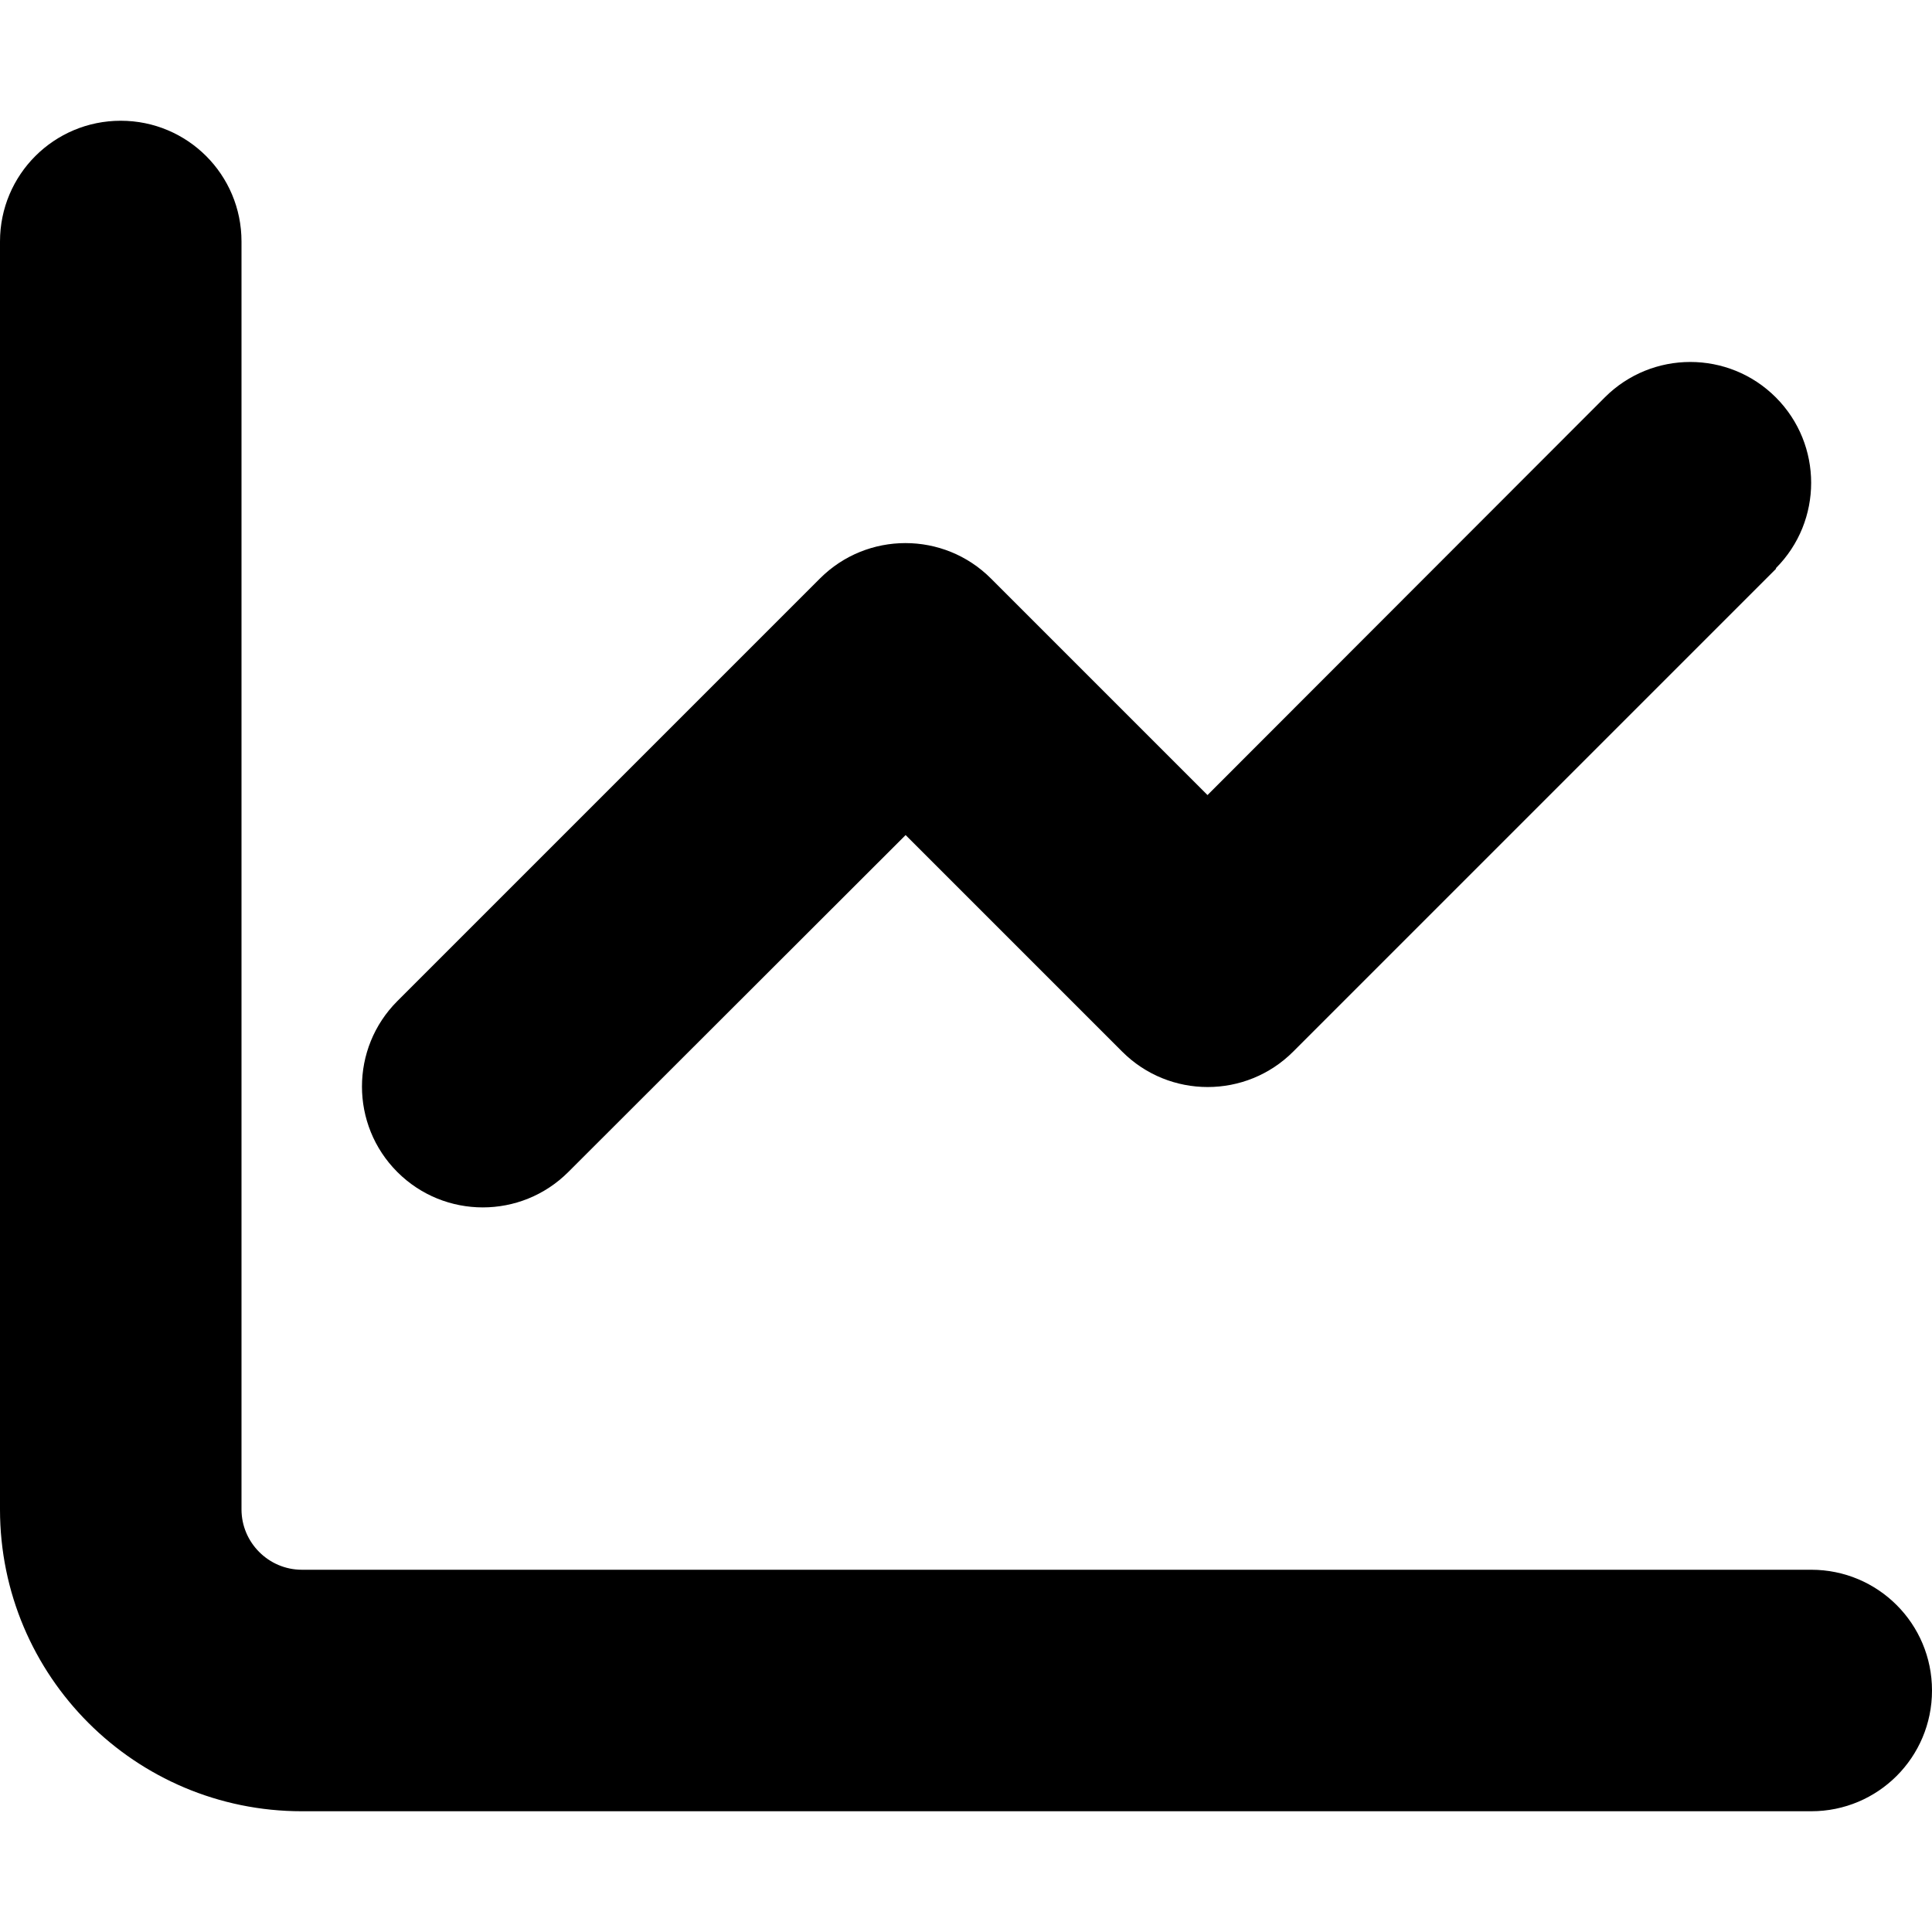
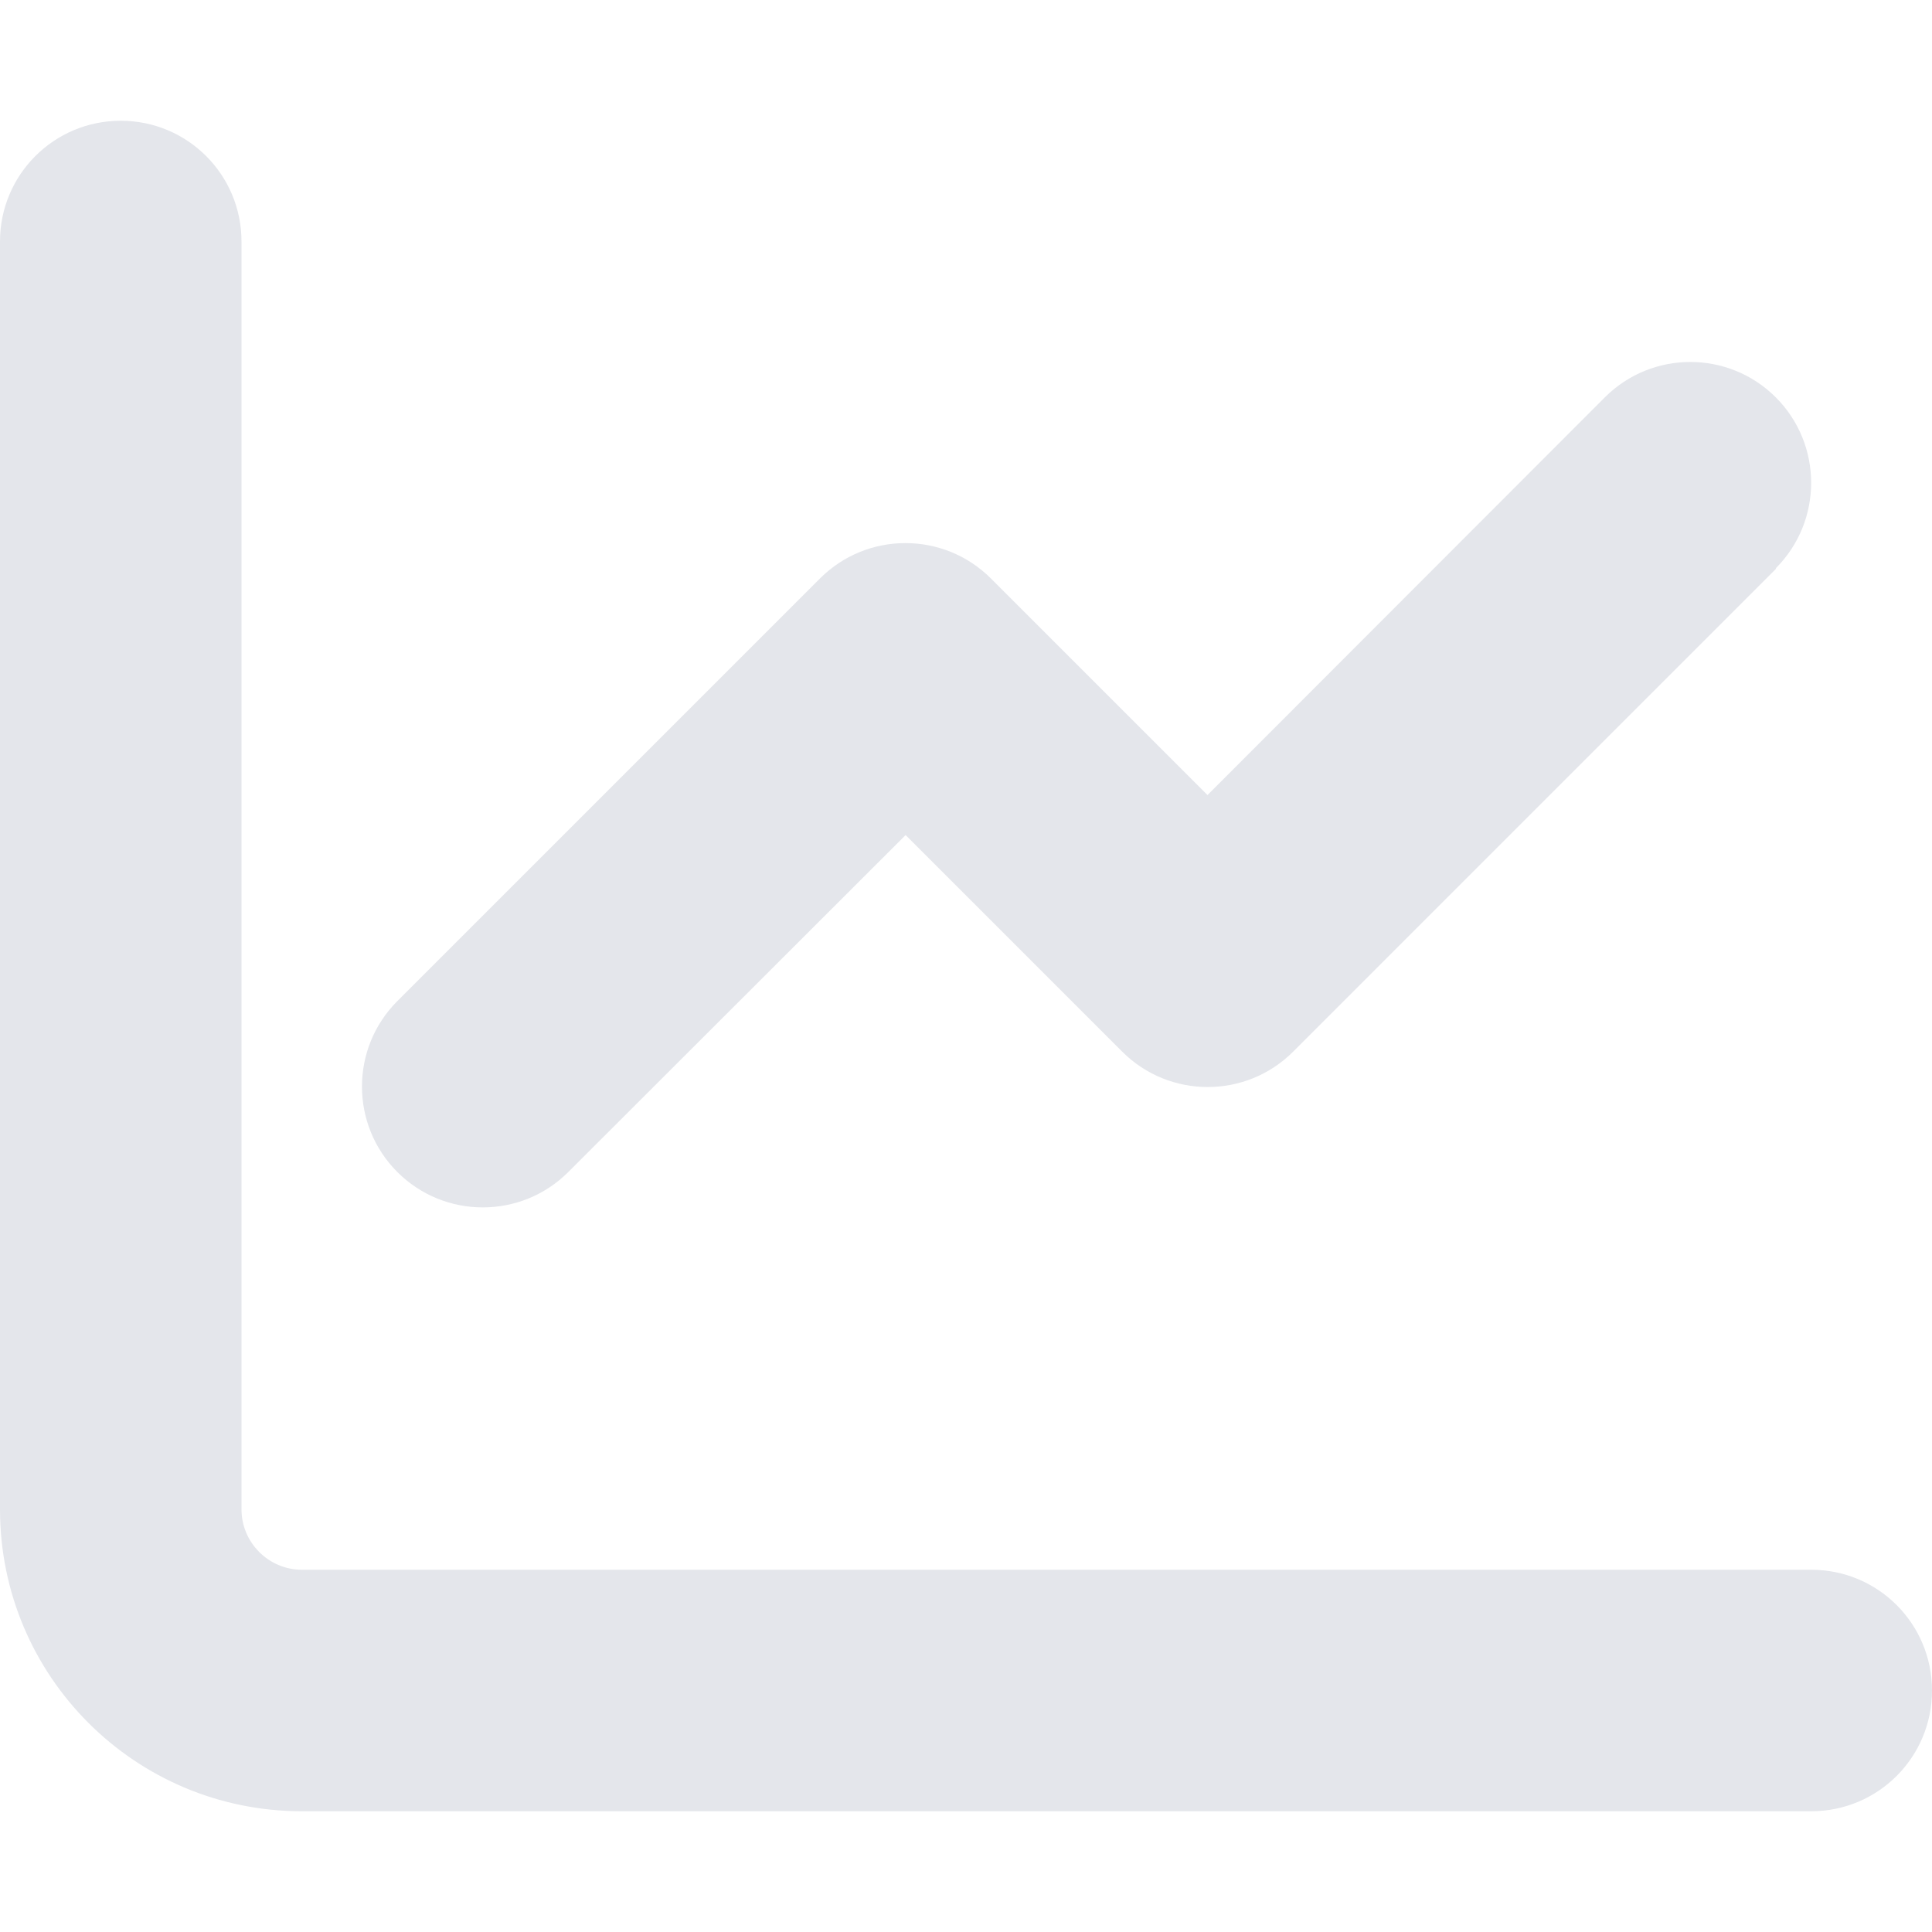
- <svg xmlns="http://www.w3.org/2000/svg" viewBox="0 0 512 512">
+ <svg xmlns="http://www.w3.org/2000/svg" fill="#e4e6eb" viewBox="0 0 512 512">
  <path d="M64 64c0-17.7-14.3-32-32-32S0 46.3 0 64V400c0 44.2 35.8 80 80 80H480c17.7 0 32-14.3 32-32s-14.3-32-32-32H80c-8.8 0-16-7.2-16-16V64zm406.6 86.6c12.5-12.5 12.5-32.8 0-45.3s-32.8-12.5-45.3 0L320 210.7l-57.4-57.4c-12.5-12.5-32.8-12.5-45.3 0l-112 112c-12.5 12.5-12.5 32.8 0 45.3s32.8 12.5 45.3 0L240 221.3l57.4 57.4c12.5 12.5 32.8 12.5 45.3 0l128-128z" />
</svg>
